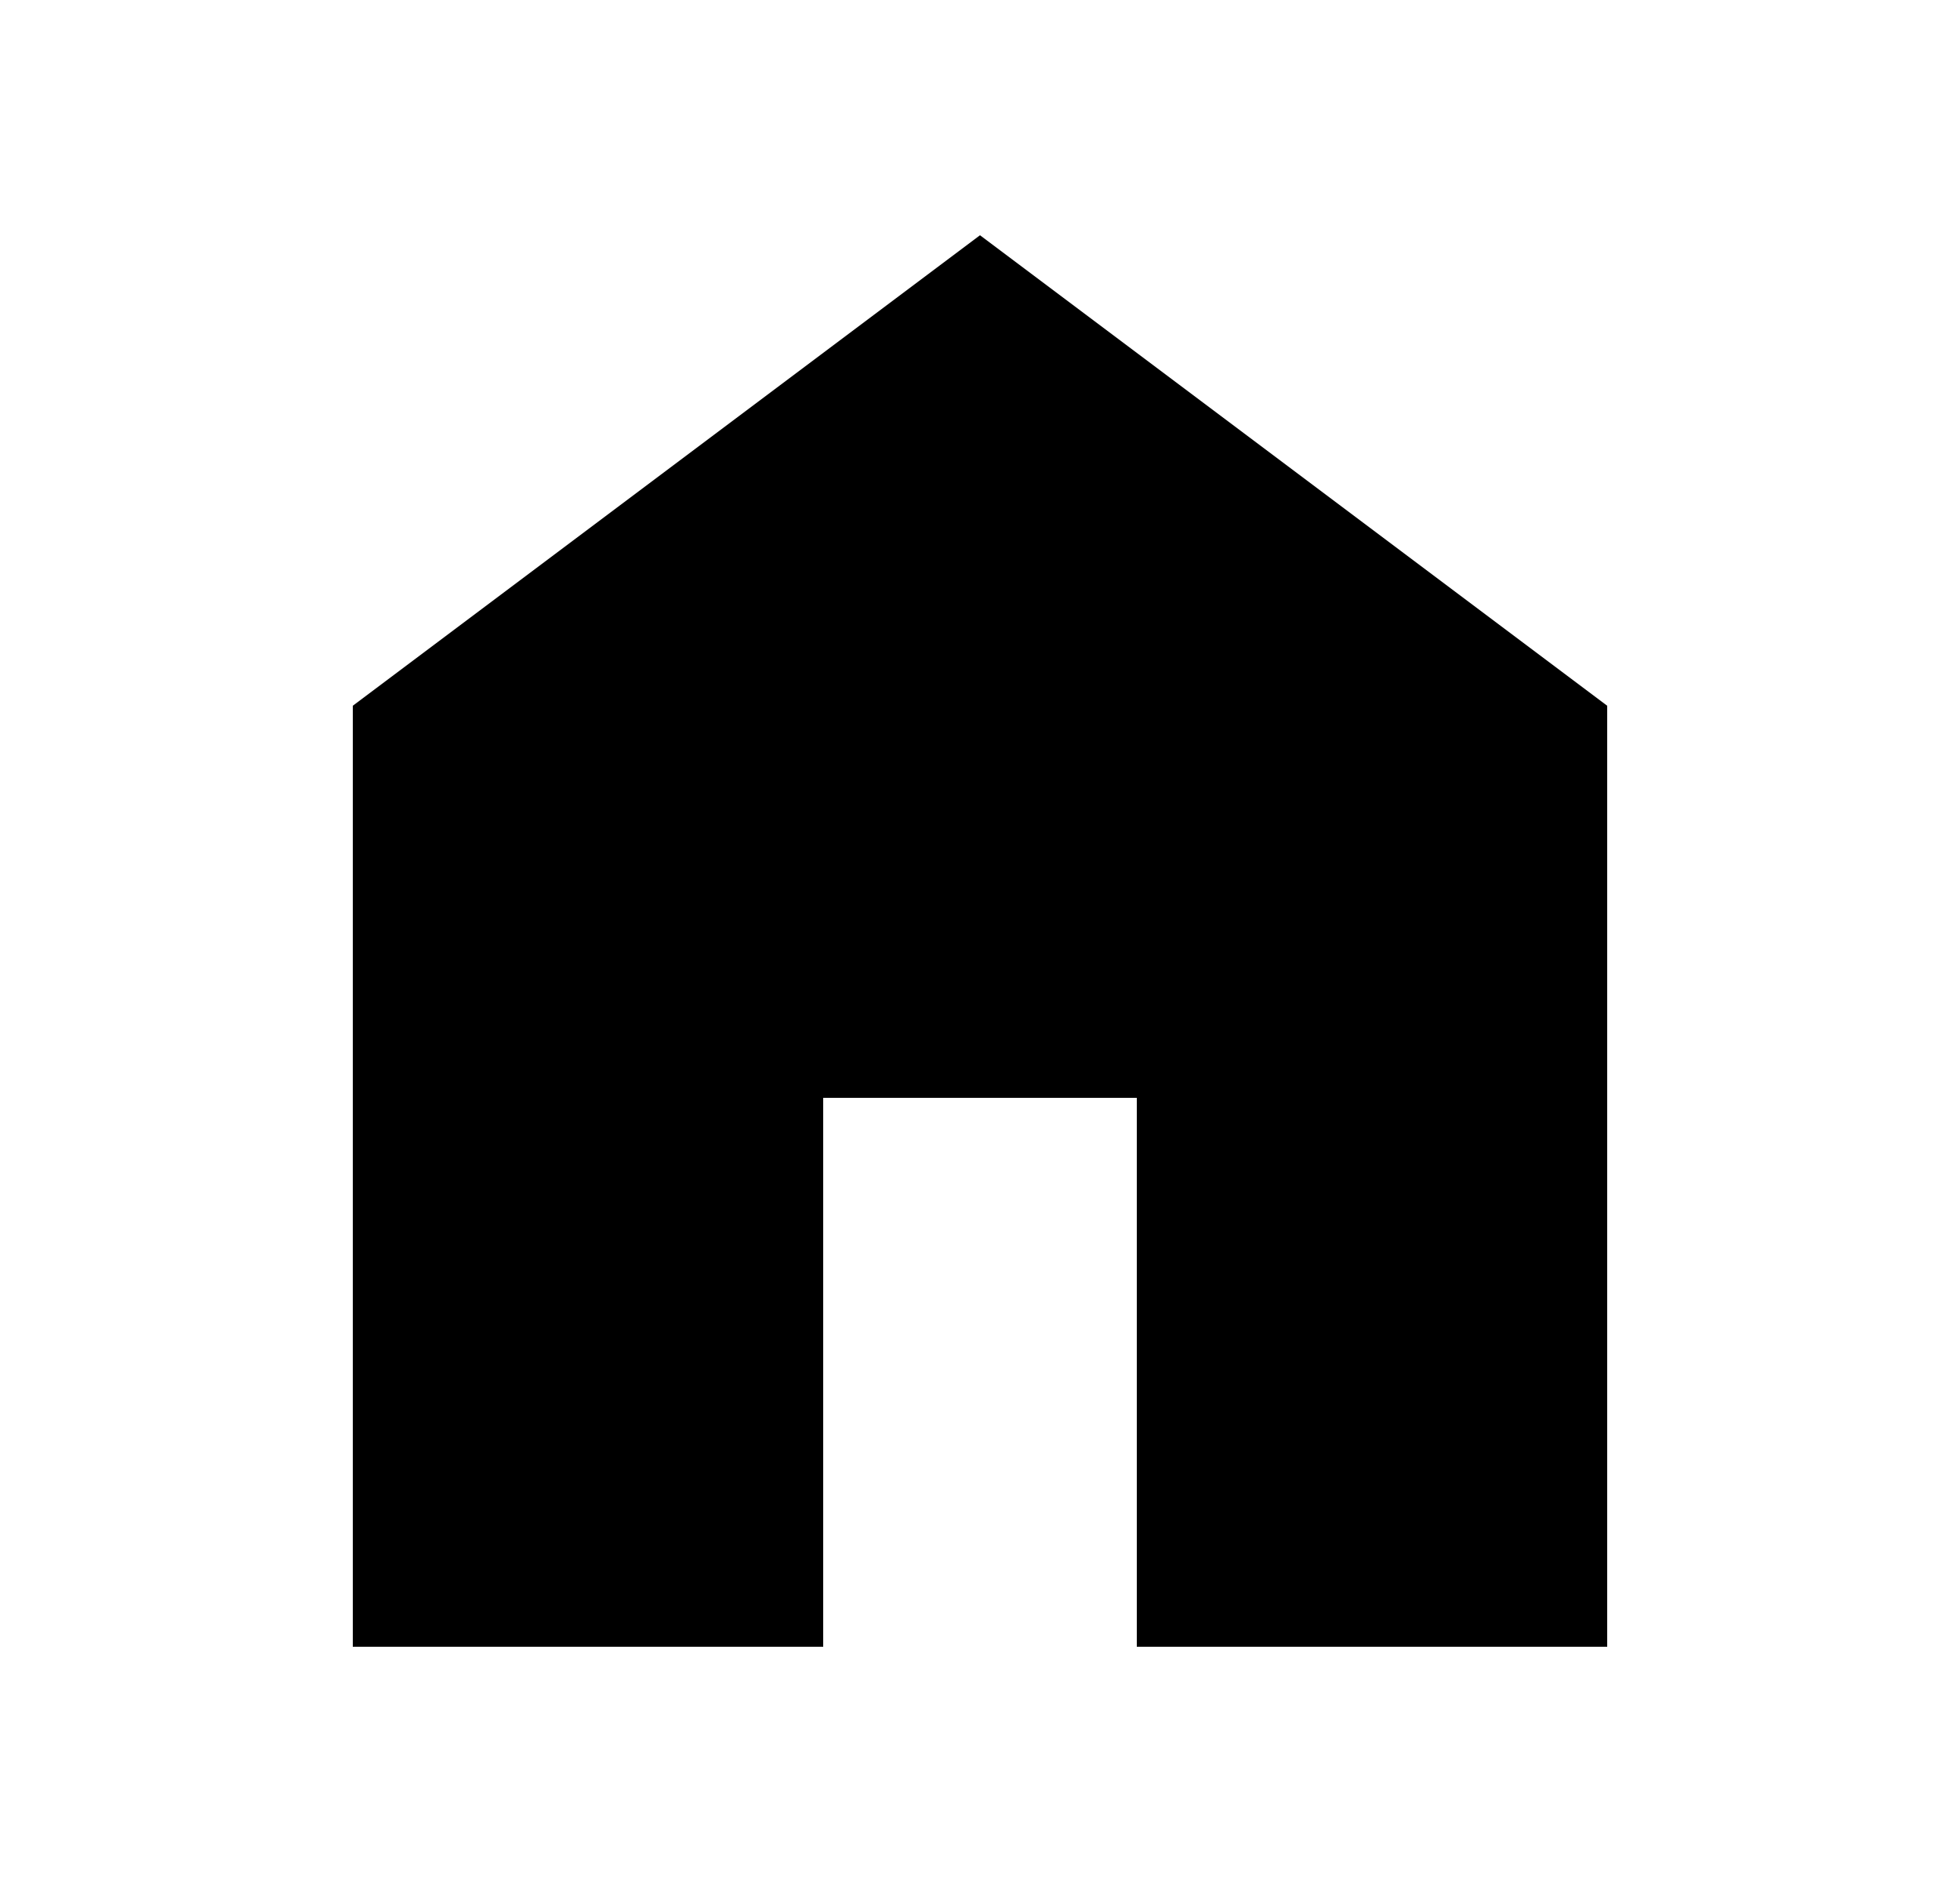
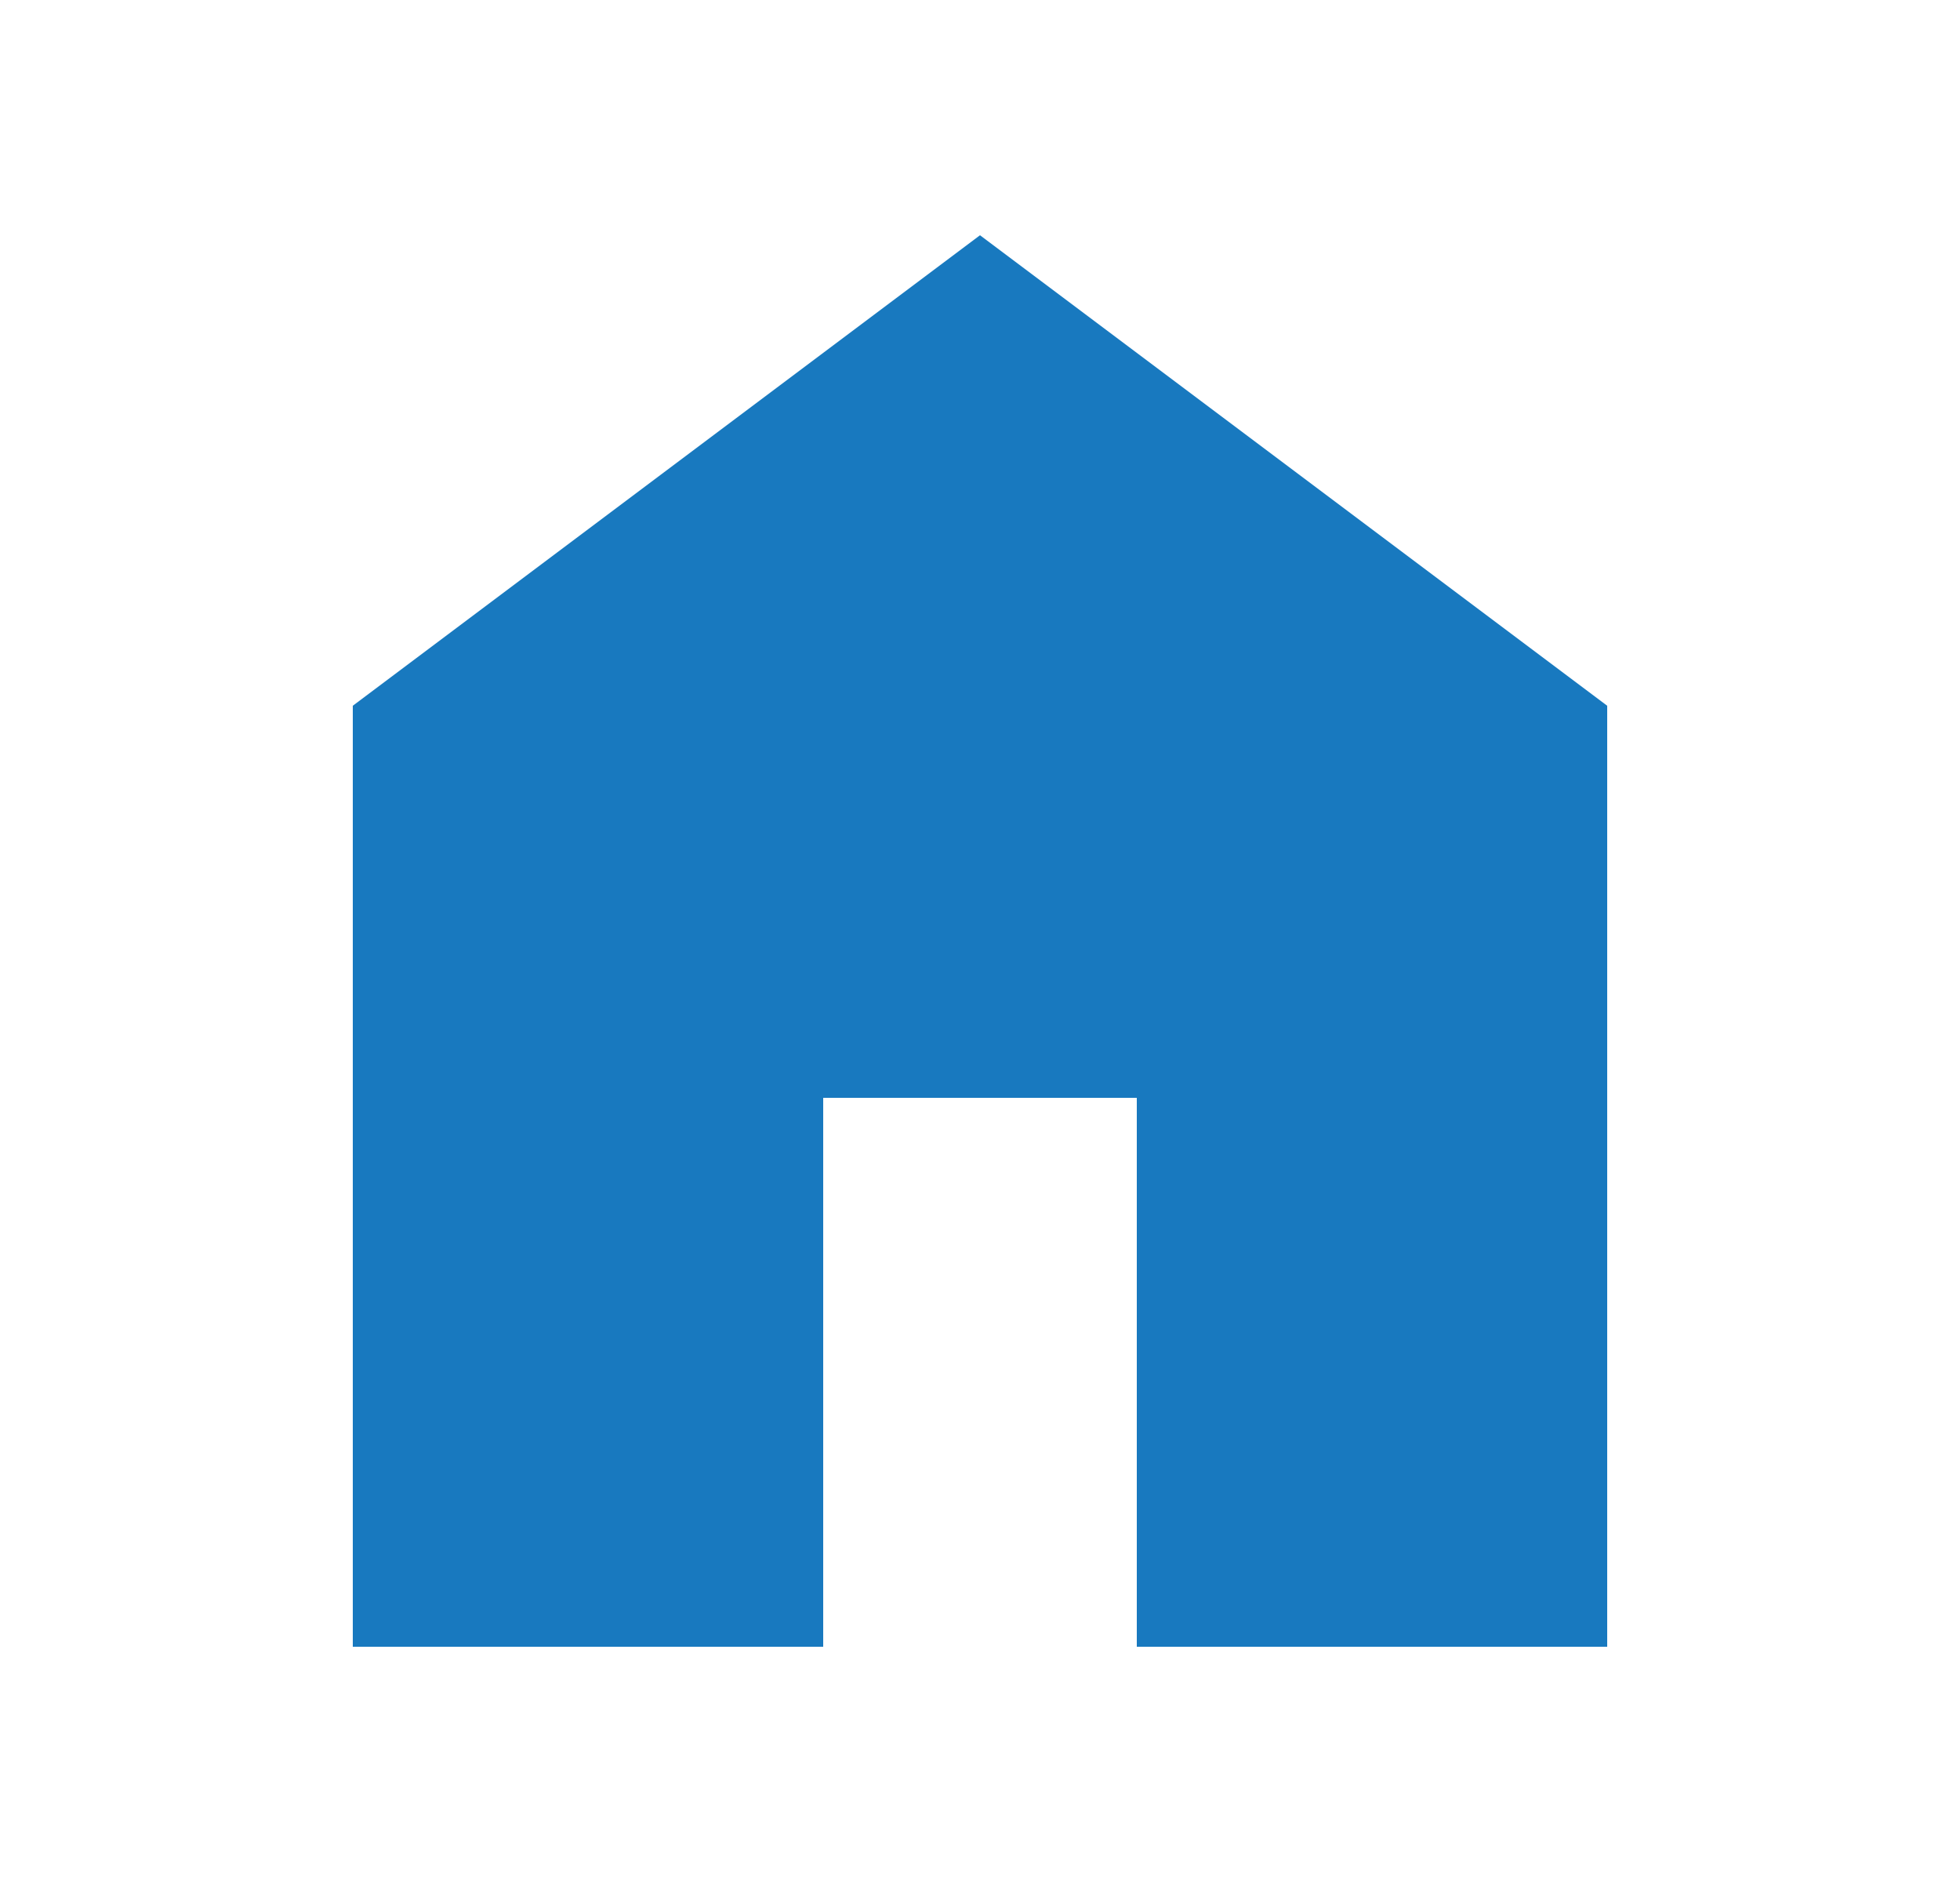
<svg xmlns="http://www.w3.org/2000/svg" id="Layer_1" data-name="Layer 1" viewBox="0 0 25 24">
  <defs>
    <mask id="mask" x=".5" y="0" width="24" height="24" maskUnits="userSpaceOnUse">
      <g id="mask0_2273_35415" data-name="mask0 2273 35415">
-         <rect fill="currentColor" x=".5" width="24" height="24" />
+         <rect fill="#1879BF" x=".5" width="24" height="24" />
      </g>
    </mask>
  </defs>
  <g>
-     <path fill="currentColor" d="M4.5,21v-12L12.5,3l8,6v12h-6v-7h-4v7h-6Z" />
+     <path fill="#1879BF" d="M4.5,21v-12L12.5,3l8,6v12h-6v-7h-4v7h-6Z" />
  </g>
</svg>
